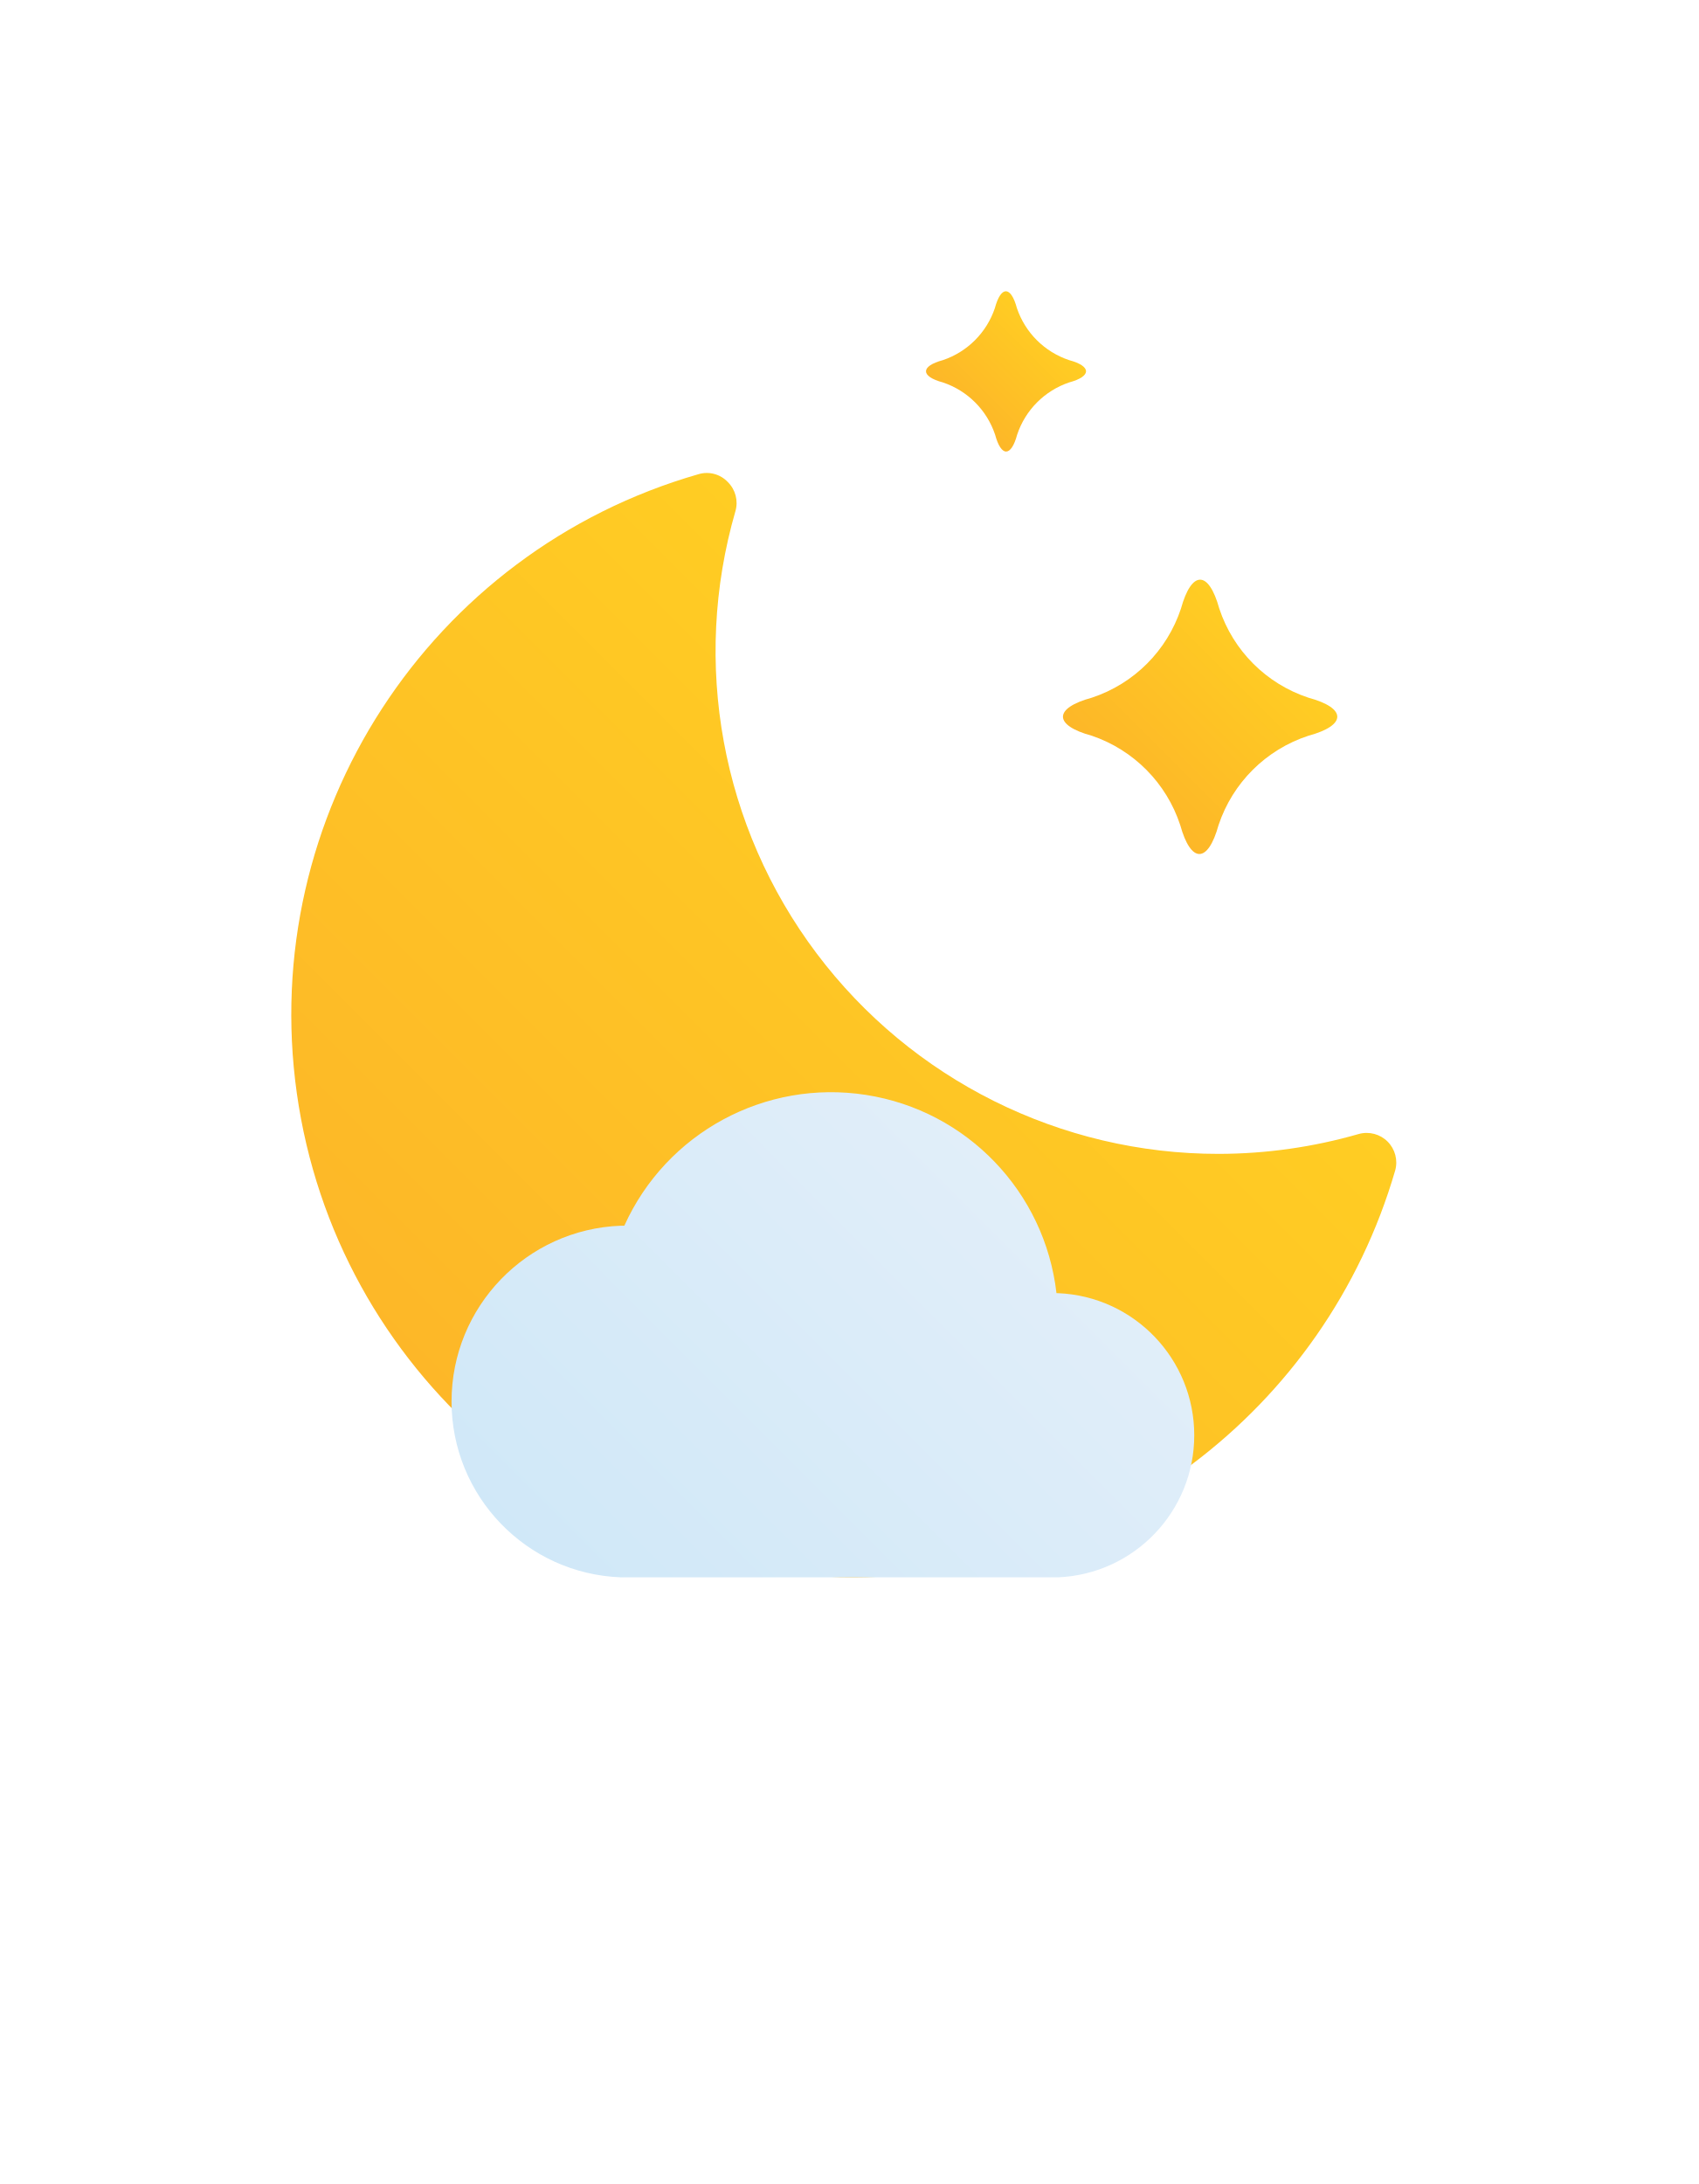
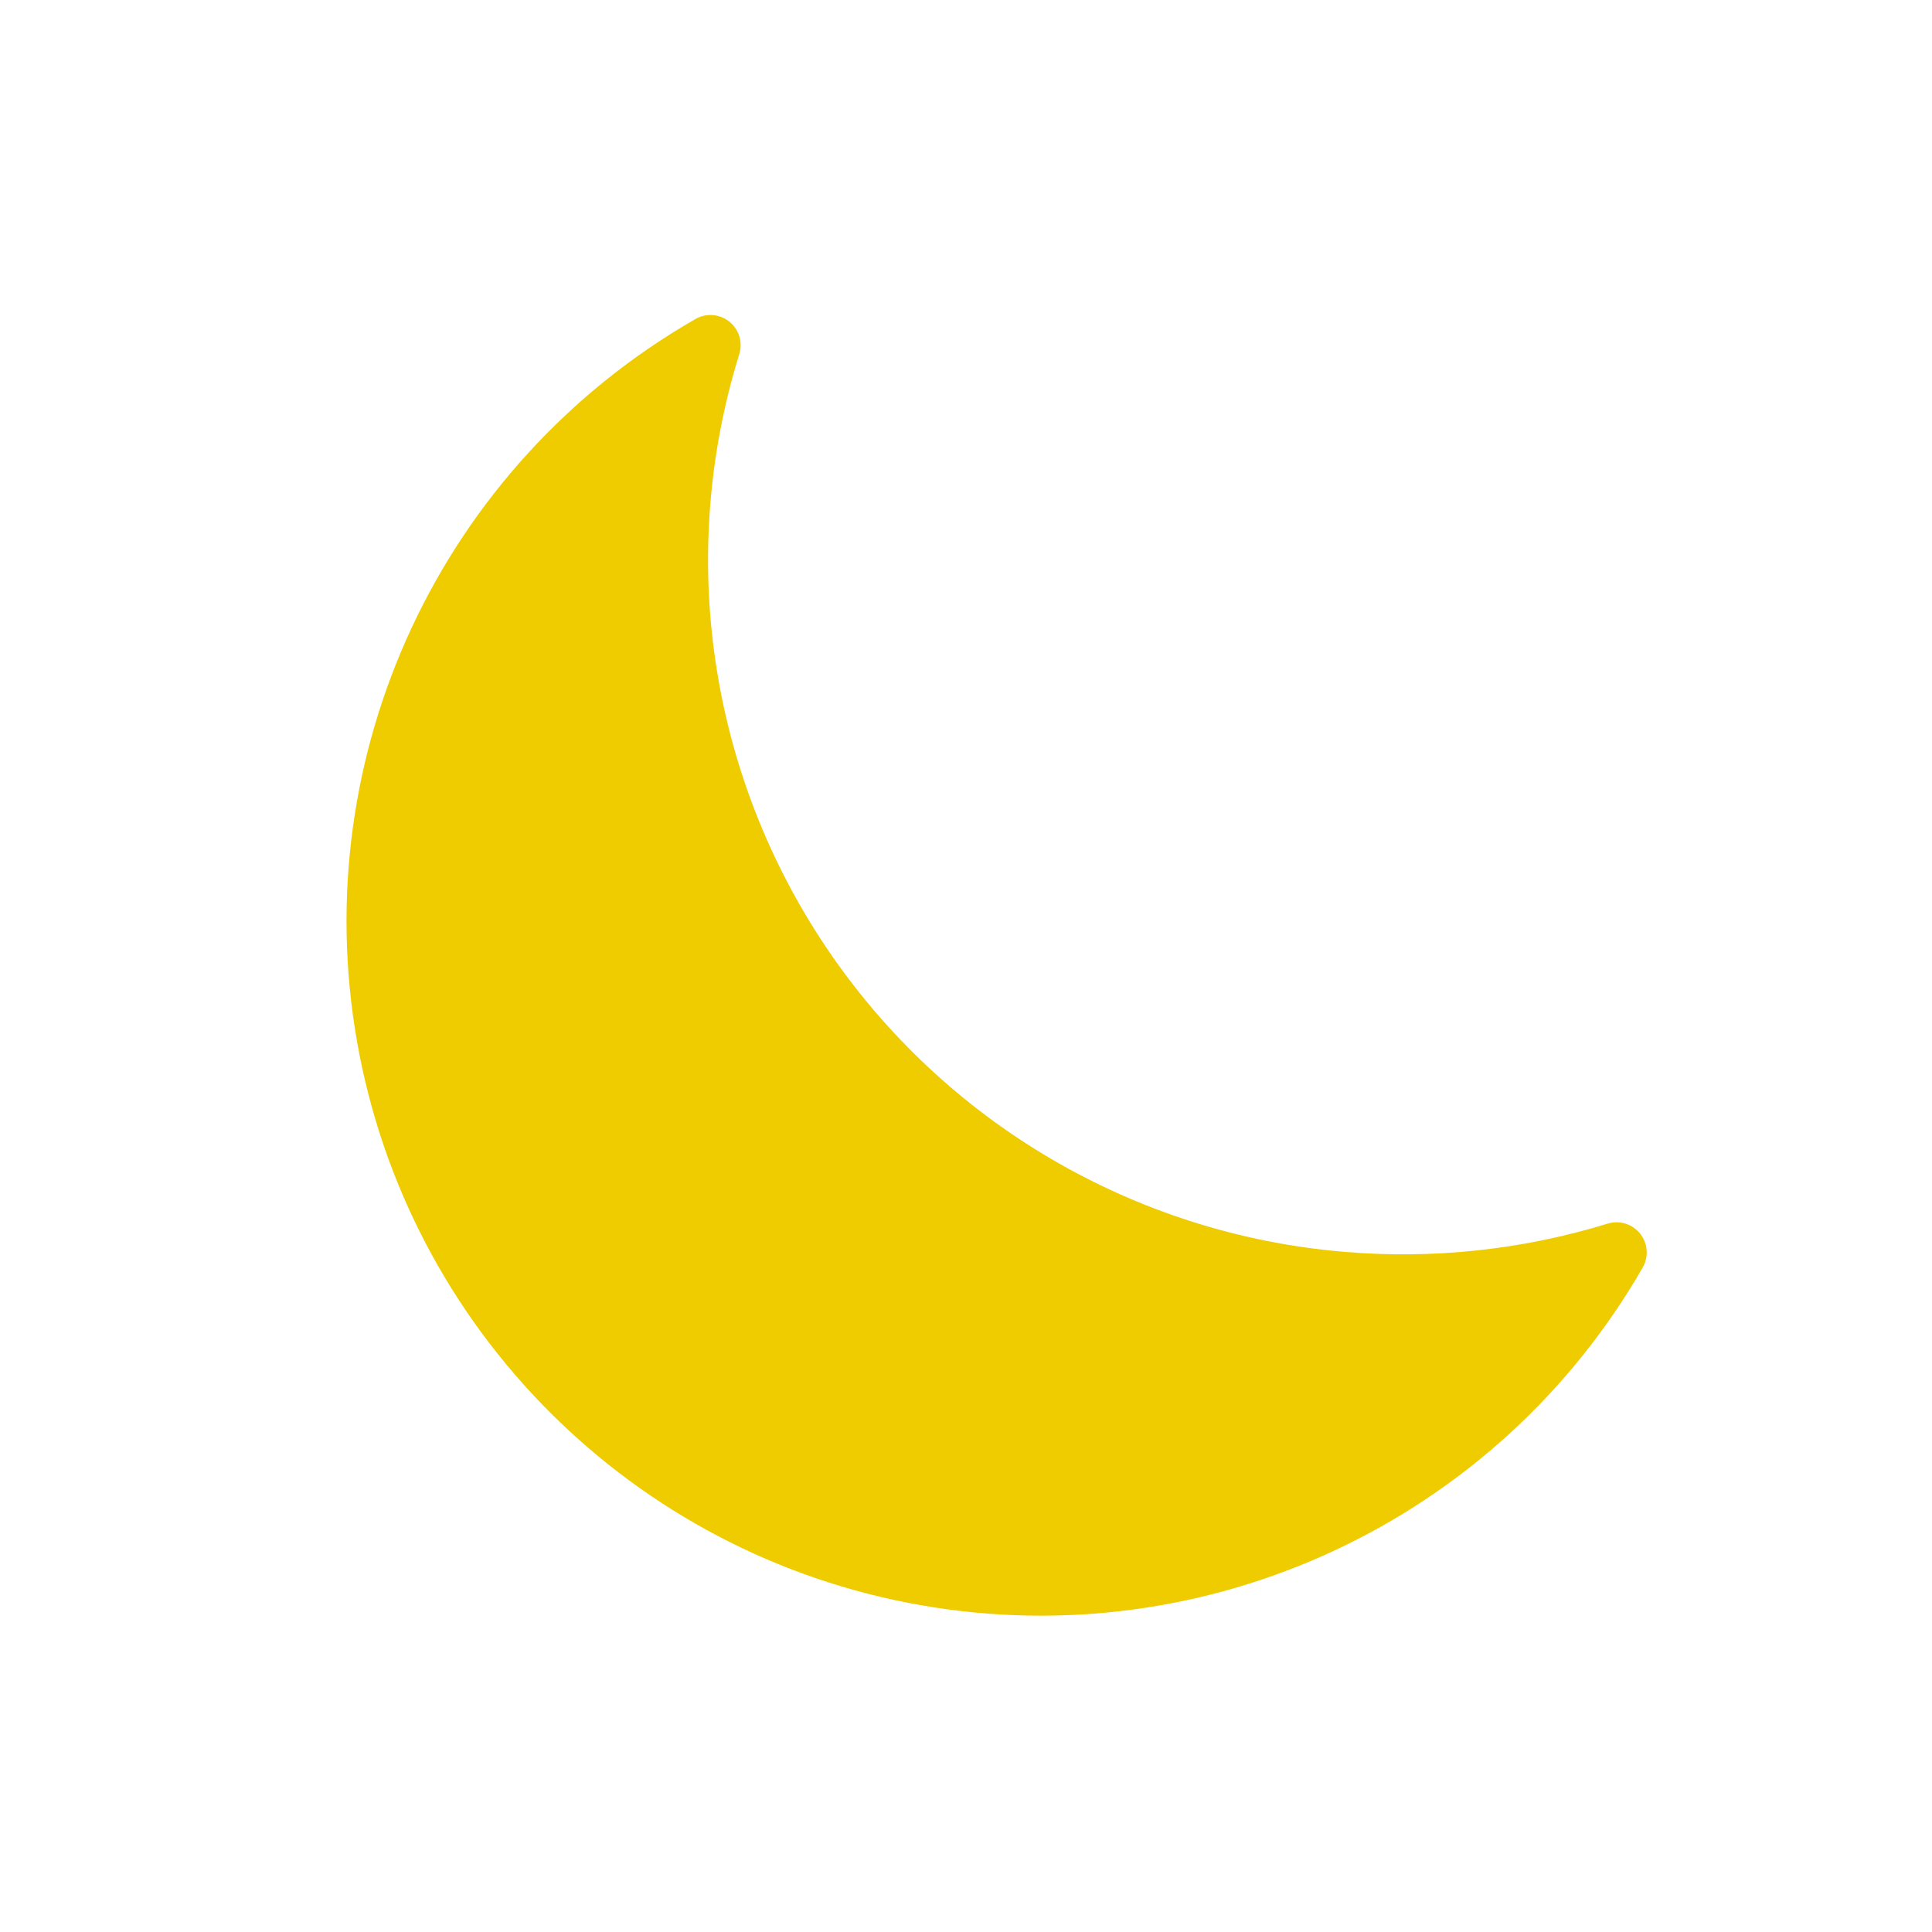
- <svg xmlns="http://www.w3.org/2000/svg" xmlns:xlink="http://www.w3.org/1999/xlink" viewBox="-12 -12 70 90">
+ <svg xmlns="http://www.w3.org/2000/svg" data-name="Layer 1" id="Layer_1" viewBox="0 0 64 64">
  <defs>
-     <style>.cls-1{fill:url(#New_Gradient_Swatch_copy);}.cls-2{fill:url(#New_Gradient_Swatch_copy_2);}.cls-3{fill:url(#New_Gradient_Swatch_1);}.cls-4{fill:url(#New_Gradient_Swatch_1-2);}</style>
-     <linearGradient id="New_Gradient_Swatch_copy" x1="6.8" y1="46.22" x2="31.57" y2="21.45" gradientUnits="userSpaceOnUse">
-       <stop offset="0" stop-color="#fdb728" />
-       <stop offset="1" stop-color="#ffcd23" />
-     </linearGradient>
-     <linearGradient id="New_Gradient_Swatch_copy_2" x1="12.83" y1="55.25" x2="30.6" y2="37.49" gradientUnits="userSpaceOnUse">
-       <stop offset="0" stop-color="#d0e8f8" />
-       <stop offset="1" stop-color="#e1eef9" />
-     </linearGradient>
-     <linearGradient id="New_Gradient_Swatch_1" x1="34.53" y1="20.44" x2="40.33" y2="14.64" gradientUnits="userSpaceOnUse">
-       <stop offset="0" stop-color="#fdb728" />
-       <stop offset="1" stop-color="#ffcd23" />
-     </linearGradient>
-     <linearGradient id="New_Gradient_Swatch_1-2" x1="27.77" y1="5" x2="31.16" y2="1.61" xlink:href="#New_Gradient_Swatch_1" />
+     <style>.cls-1{fill:#efcc00;}</style>
  </defs>
-   <g id="Слой_2" data-name="Слой 2">
-     <g id="Icons">
-       <g id="Clear_Night" data-name="Clear Night">
-         <path class="cls-1" d="M23.19,53a23.18,23.18,0,0,1-6.4-45.46A1.19,1.19,0,0,1,18,7.87a1.21,1.21,0,0,1,.31,1.19A20.72,20.72,0,0,0,38.23,35.55,21,21,0,0,0,44,34.73a1.22,1.22,0,0,1,1.5,1.5A23.27,23.27,0,0,1,23.19,53Z" />
-         <path class="cls-2" d="M31.6,53a5.86,5.86,0,0,0,0-11.71h-.06a9.35,9.35,0,0,0-17.81-2.78h-.14a7.25,7.25,0,0,0,0,14.49" />
-         <path class="cls-3" d="M38.22,22c-.44,1.59-1.14,1.59-1.58,0A5.8,5.8,0,0,0,33,18.32c-1.59-.43-1.59-1.14,0-1.57a5.78,5.78,0,0,0,3.67-3.67c.44-1.59,1.14-1.59,1.58,0a5.78,5.78,0,0,0,3.67,3.67c1.59.43,1.59,1.14,0,1.57A5.8,5.8,0,0,0,38.22,22Z" />
-         <path class="cls-4" d="M29.92,5.91c-.25.93-.66.93-.91,0a3.41,3.41,0,0,0-2.15-2.15c-.93-.25-.93-.67,0-.92A3.41,3.41,0,0,0,29,.7c.25-.93.66-.93.91,0a3.41,3.41,0,0,0,2.15,2.14c.93.25.93.67,0,.92A3.41,3.41,0,0,0,29.92,5.91Z" />
-       </g>
-     </g>
-   </g>
+   <path class="cls-1" d="M44.54,41.47A23,23,0,0,1,24.49,11.73,1,1,0,0,0,23,10.59,23,23,0,1,0,54.41,42a1,1,0,0,0-1.14-1.47A23.06,23.06,0,0,1,44.54,41.47Z" />
</svg>
